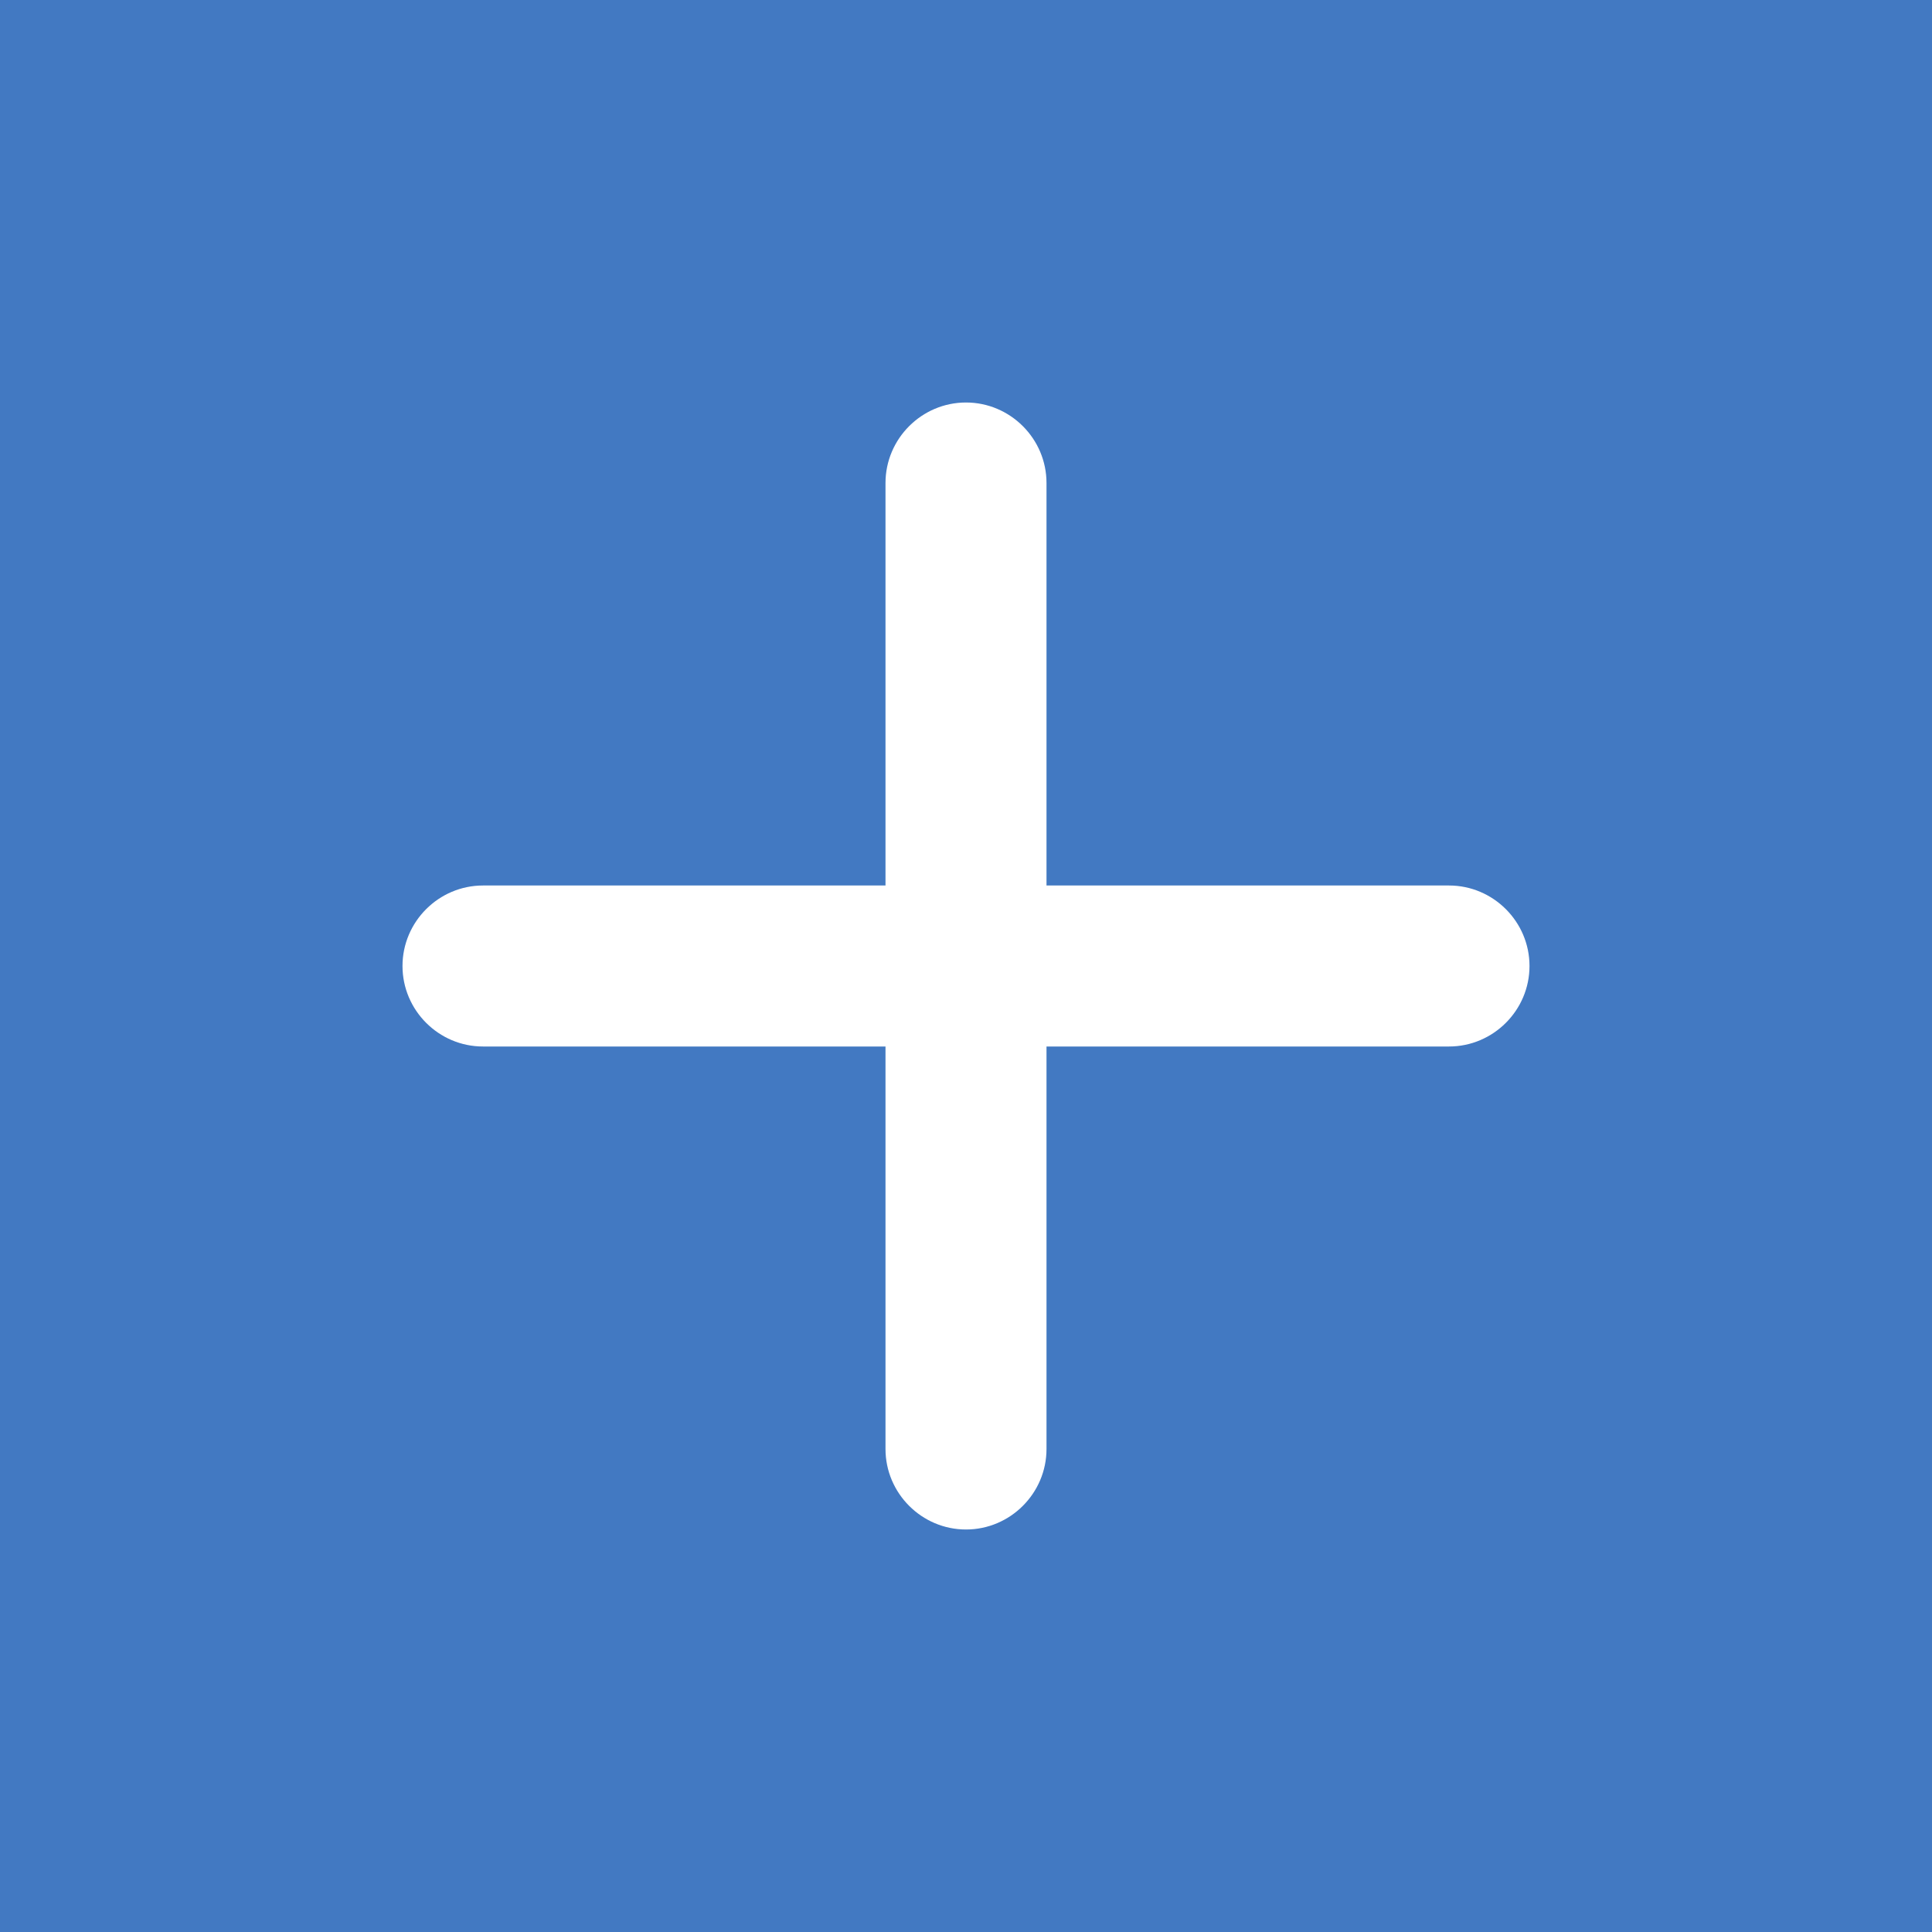
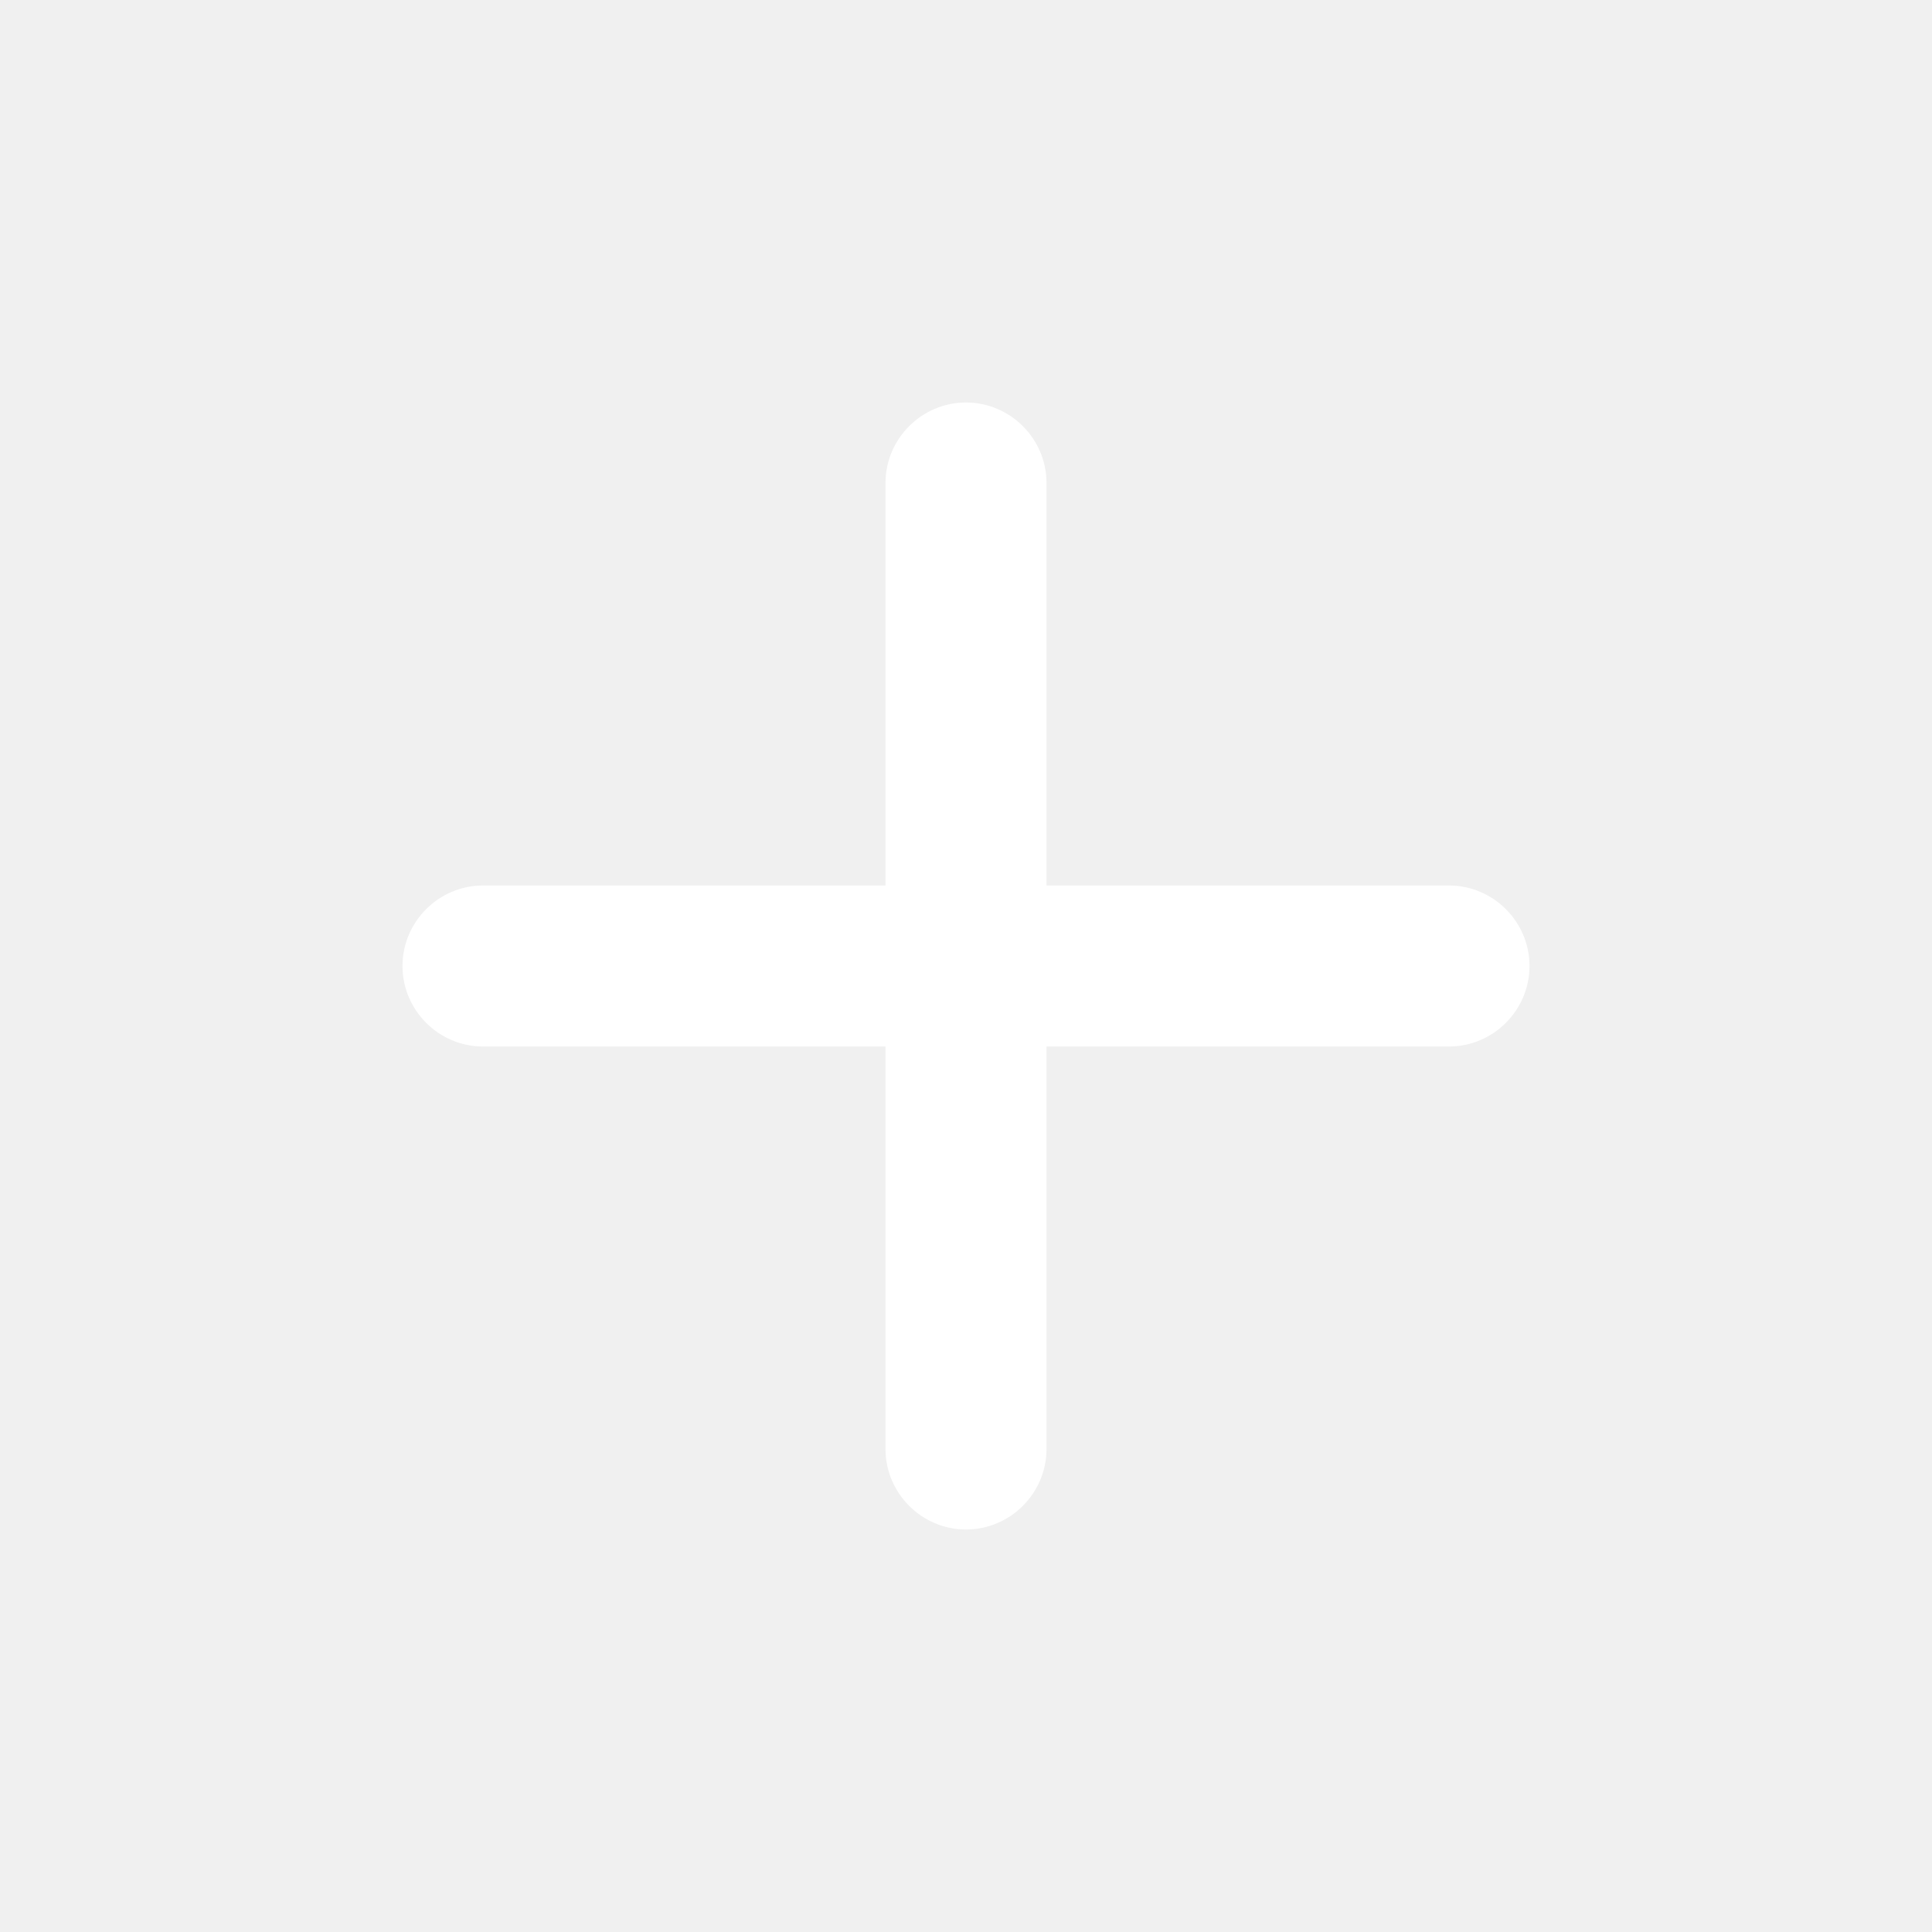
<svg xmlns="http://www.w3.org/2000/svg" height="50" viewBox="0 0 24 24" width="50" fill="white">
-   <path d="M0 0h24v24H0V0z" fill="#4279C2" />
+   <path d="M0 0h24v24H0V0z" fill="none" />
  <path d="M18 13h-5v5c0 .55-.45 1-1 1s-1-.45-1-1v-5H6c-.55 0-1-.45-1-1s.45-1 1-1h5V6c0-.55.45-1 1-1s1 .45 1 1v5h5c.55 0 1 .45 1 1s-.45 1-1 1z" />
</svg>
